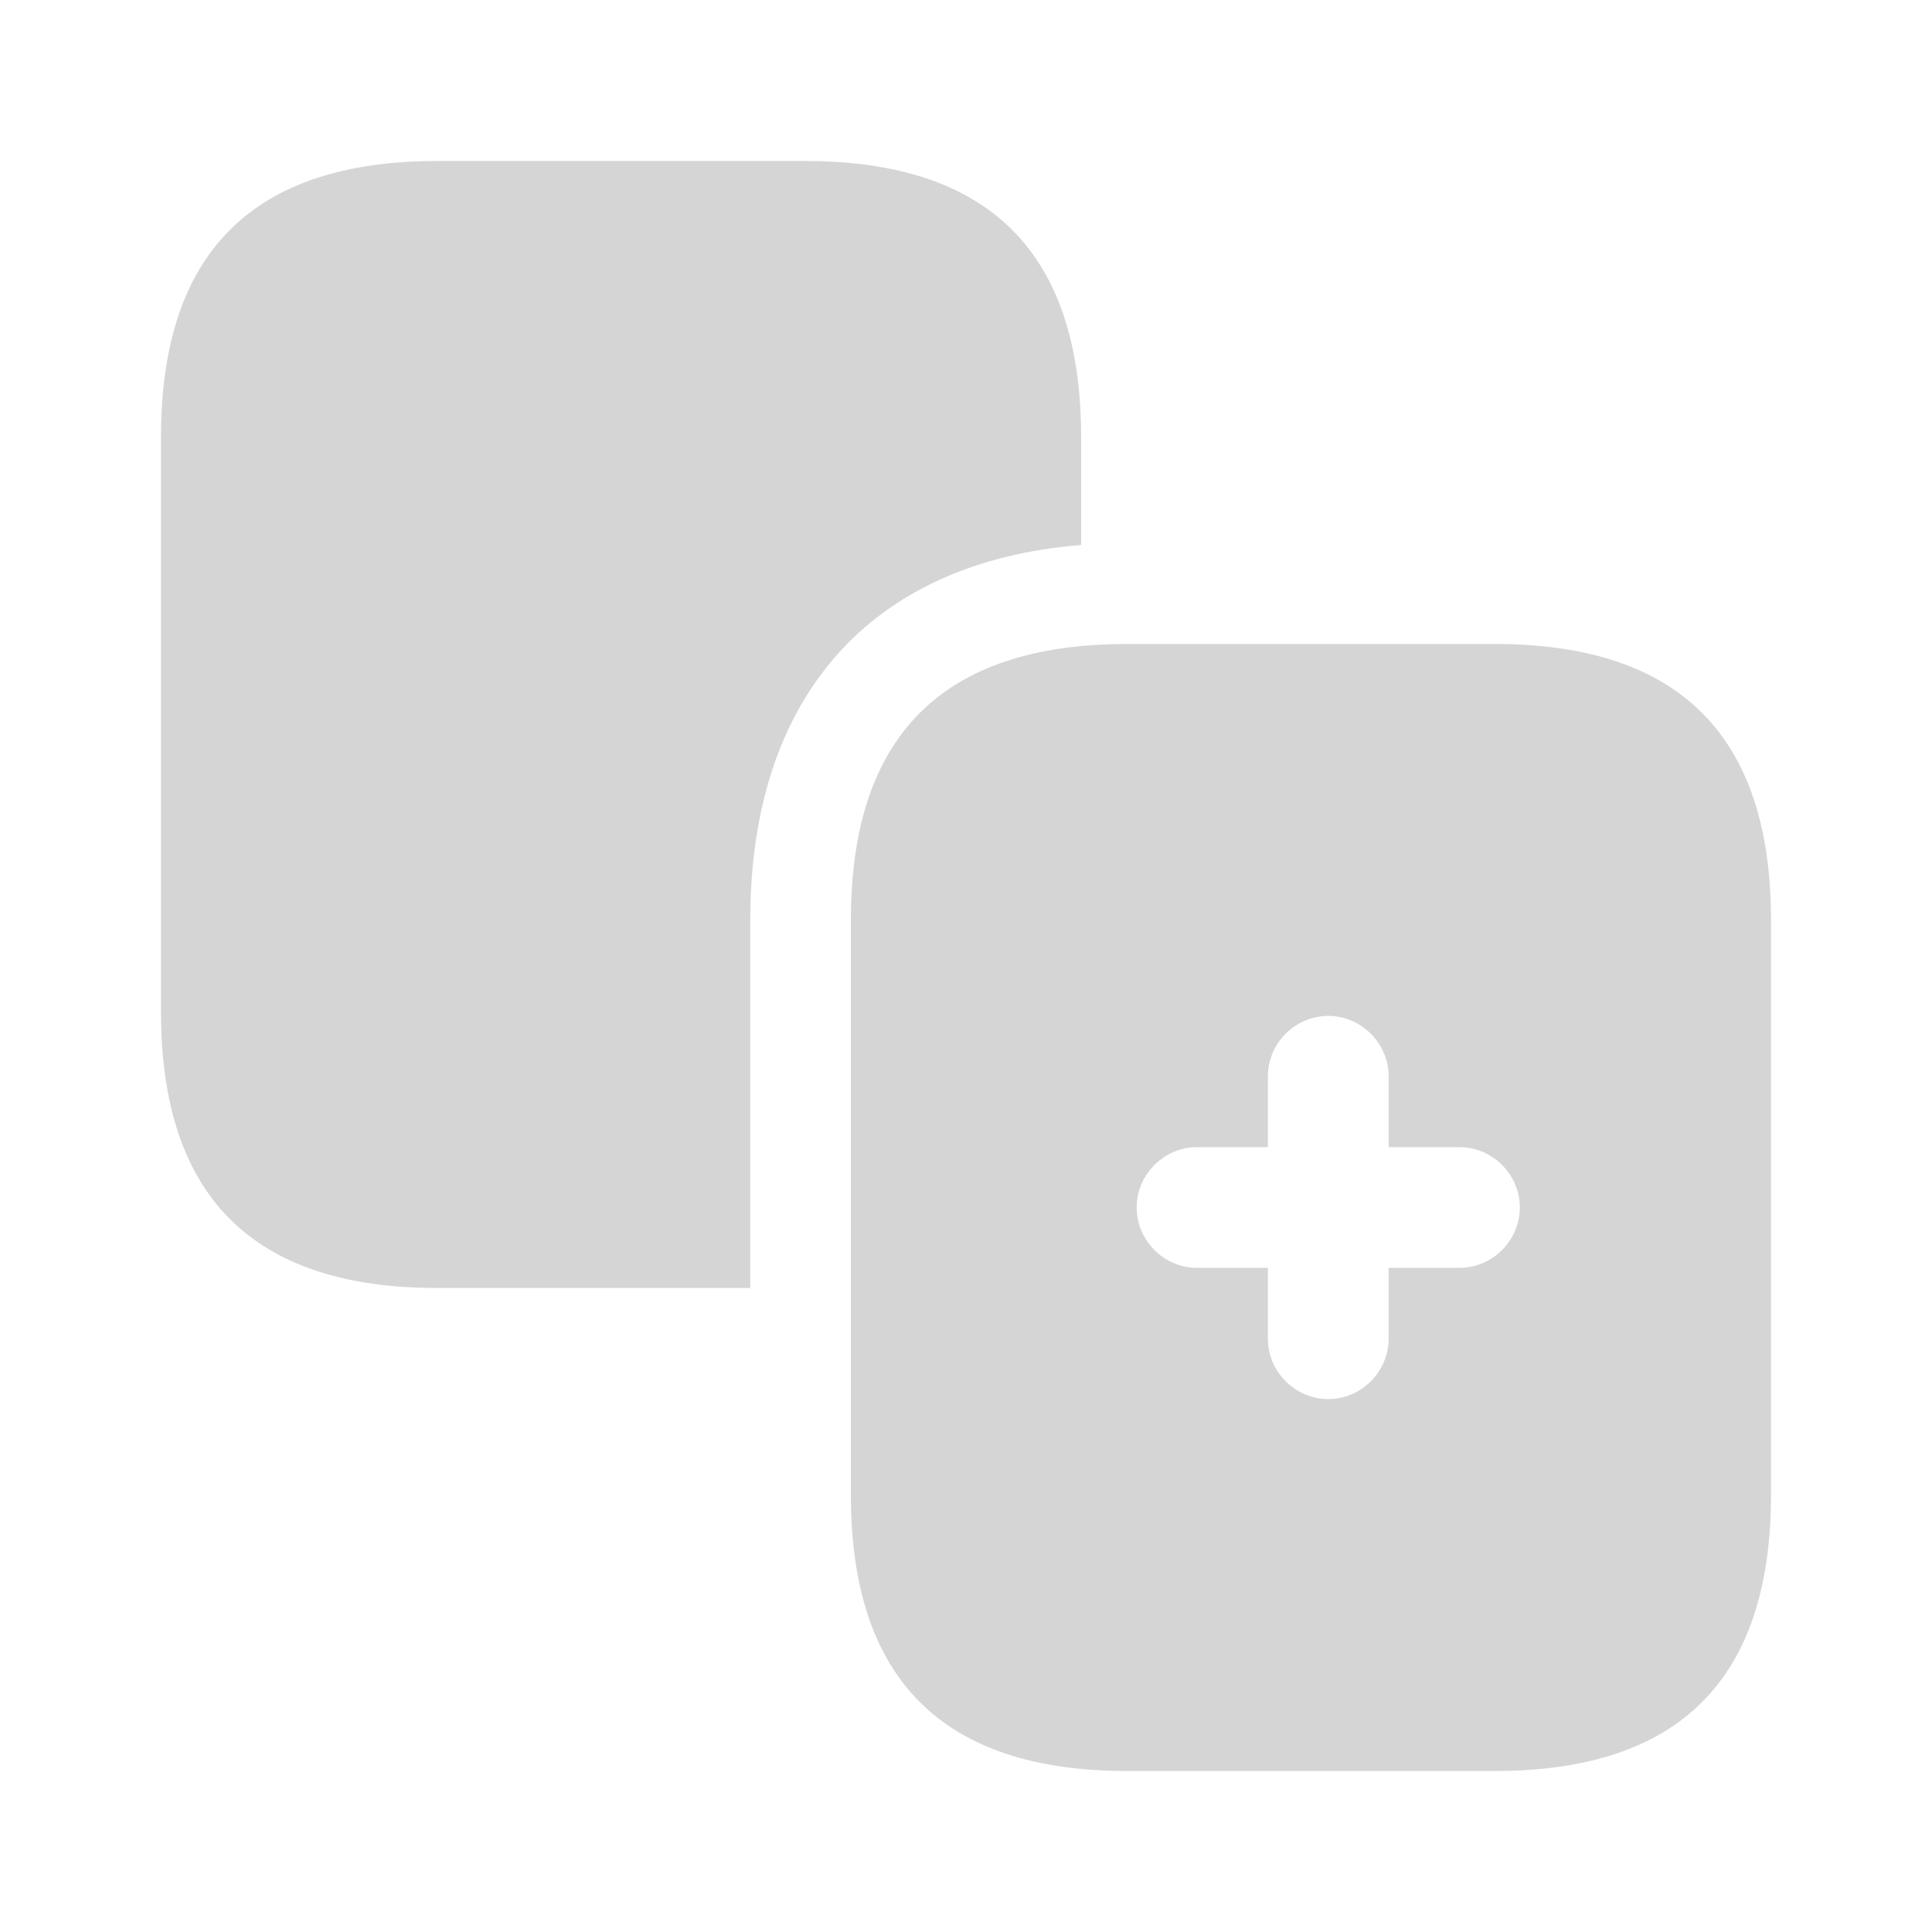
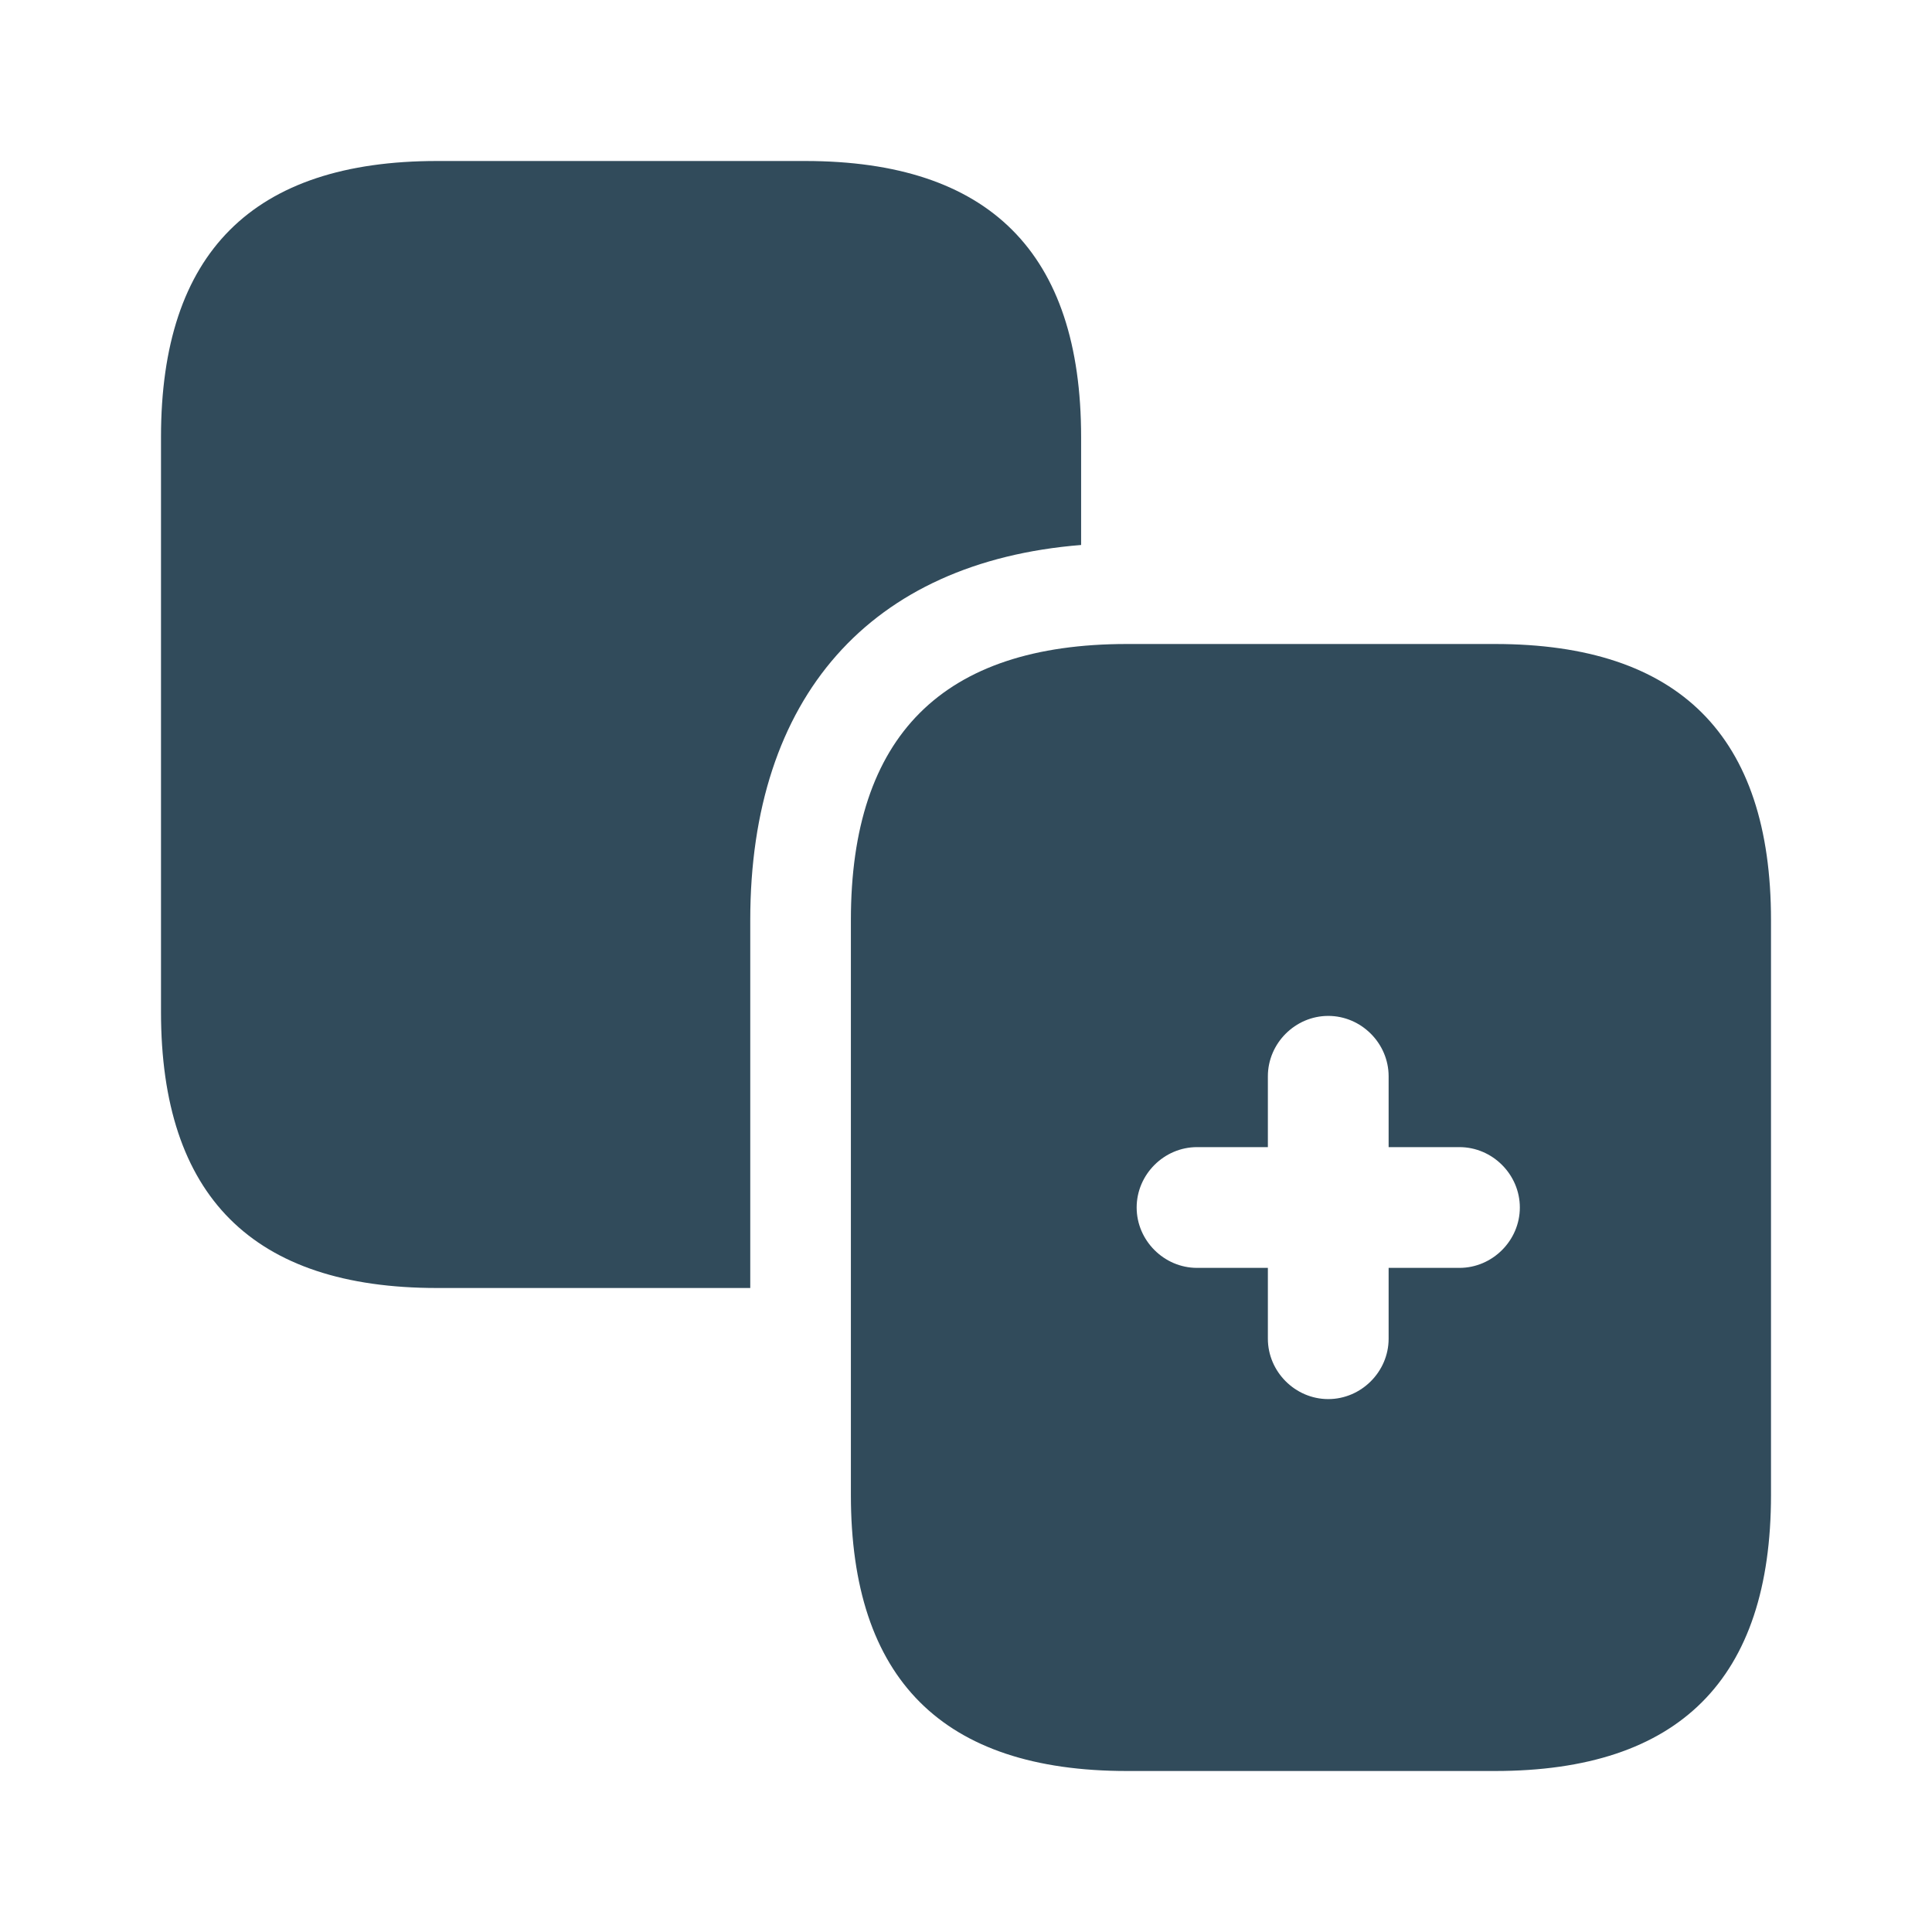
<svg xmlns="http://www.w3.org/2000/svg" width="800px" height="800px" viewBox="0 0 24 24" fill="none">
-   <path d="M13.43 5.43V6.77C10.81 6.98 9.32 8.66 9.32 11.43V16H5.43C3.14 16 2 14.86 2 12.57V5.43C2 3.14 3.14 2 5.43 2H10C12.29 2 13.43 3.14 13.43 5.43Z" fill="#d5d5d5" />
-   <path d="M18.57 8H14C11.71 8 10.57 9.14 10.57 11.43V18.57C10.57 20.86 11.71 22 14 22H18.57C20.86 22 22 20.86 22 18.57V11.43C22 9.14 20.86 8 18.57 8ZM18.13 15.75H17.25V16.63C17.25 17.04 16.91 17.38 16.5 17.38C16.09 17.38 15.75 17.04 15.75 16.63V15.75H14.87C14.46 15.75 14.12 15.41 14.12 15C14.12 14.59 14.46 14.25 14.87 14.25H15.75V13.37C15.75 12.96 16.09 12.62 16.5 12.62C16.91 12.62 17.25 12.96 17.25 13.37V14.25H18.13C18.54 14.25 18.88 14.59 18.88 15C18.88 15.41 18.54 15.75 18.13 15.75Z" fill="#d5d5d5" />
+   <path d="M13.43 5.43V6.77C10.81 6.98 9.32 8.66 9.32 11.43V16H5.43C3.14 16 2 14.86 2 12.57V5.43C2 3.14 3.14 2 5.43 2H10C12.29 2 13.43 3.14 13.43 5.43Z" fill="#314b5b" />
+   <path d="M18.57 8H14C11.71 8 10.57 9.14 10.57 11.43V18.57C10.57 20.86 11.71 22 14 22H18.57C20.86 22 22 20.86 22 18.57V11.43C22 9.14 20.86 8 18.57 8ZM18.13 15.75H17.25V16.63C17.25 17.04 16.91 17.38 16.5 17.38C16.09 17.38 15.75 17.04 15.75 16.63V15.75H14.87C14.46 15.75 14.12 15.41 14.12 15C14.12 14.59 14.46 14.25 14.87 14.25H15.75V13.37C15.75 12.96 16.09 12.62 16.5 12.62C16.91 12.62 17.25 12.96 17.25 13.37V14.25H18.13C18.54 14.25 18.88 14.59 18.88 15C18.88 15.41 18.54 15.75 18.13 15.75Z" fill="#314b5b" />
</svg>
